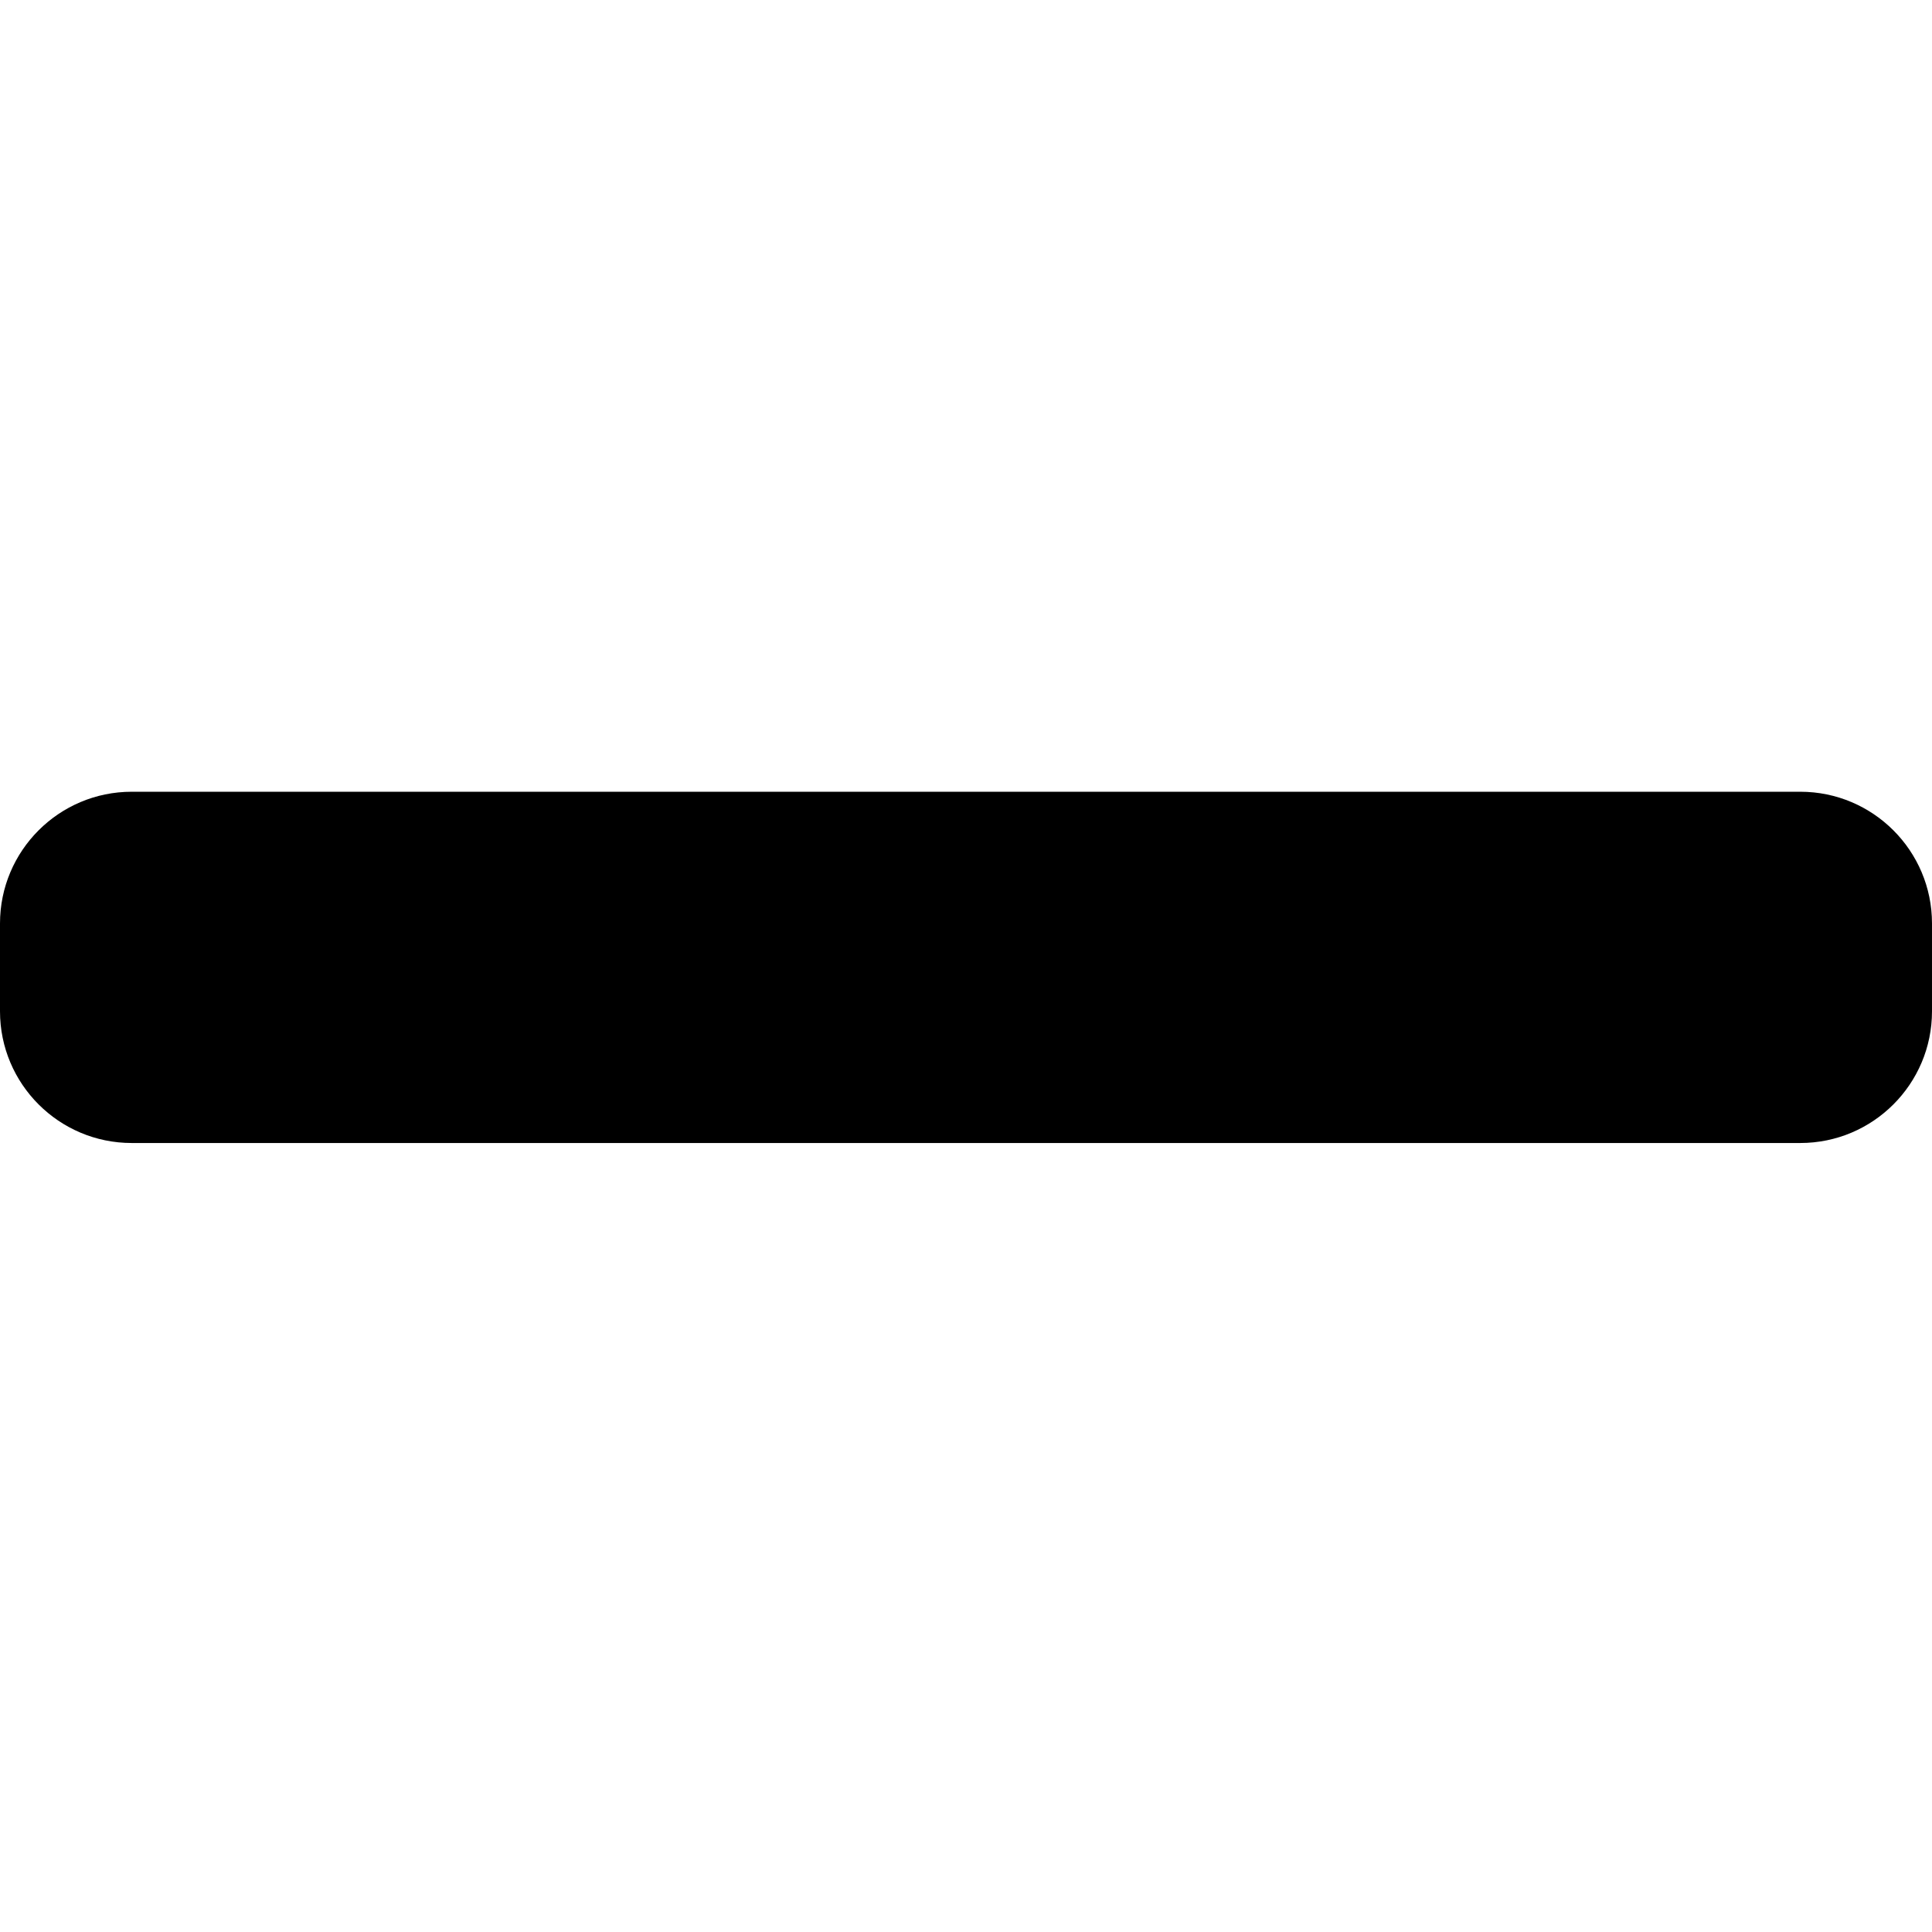
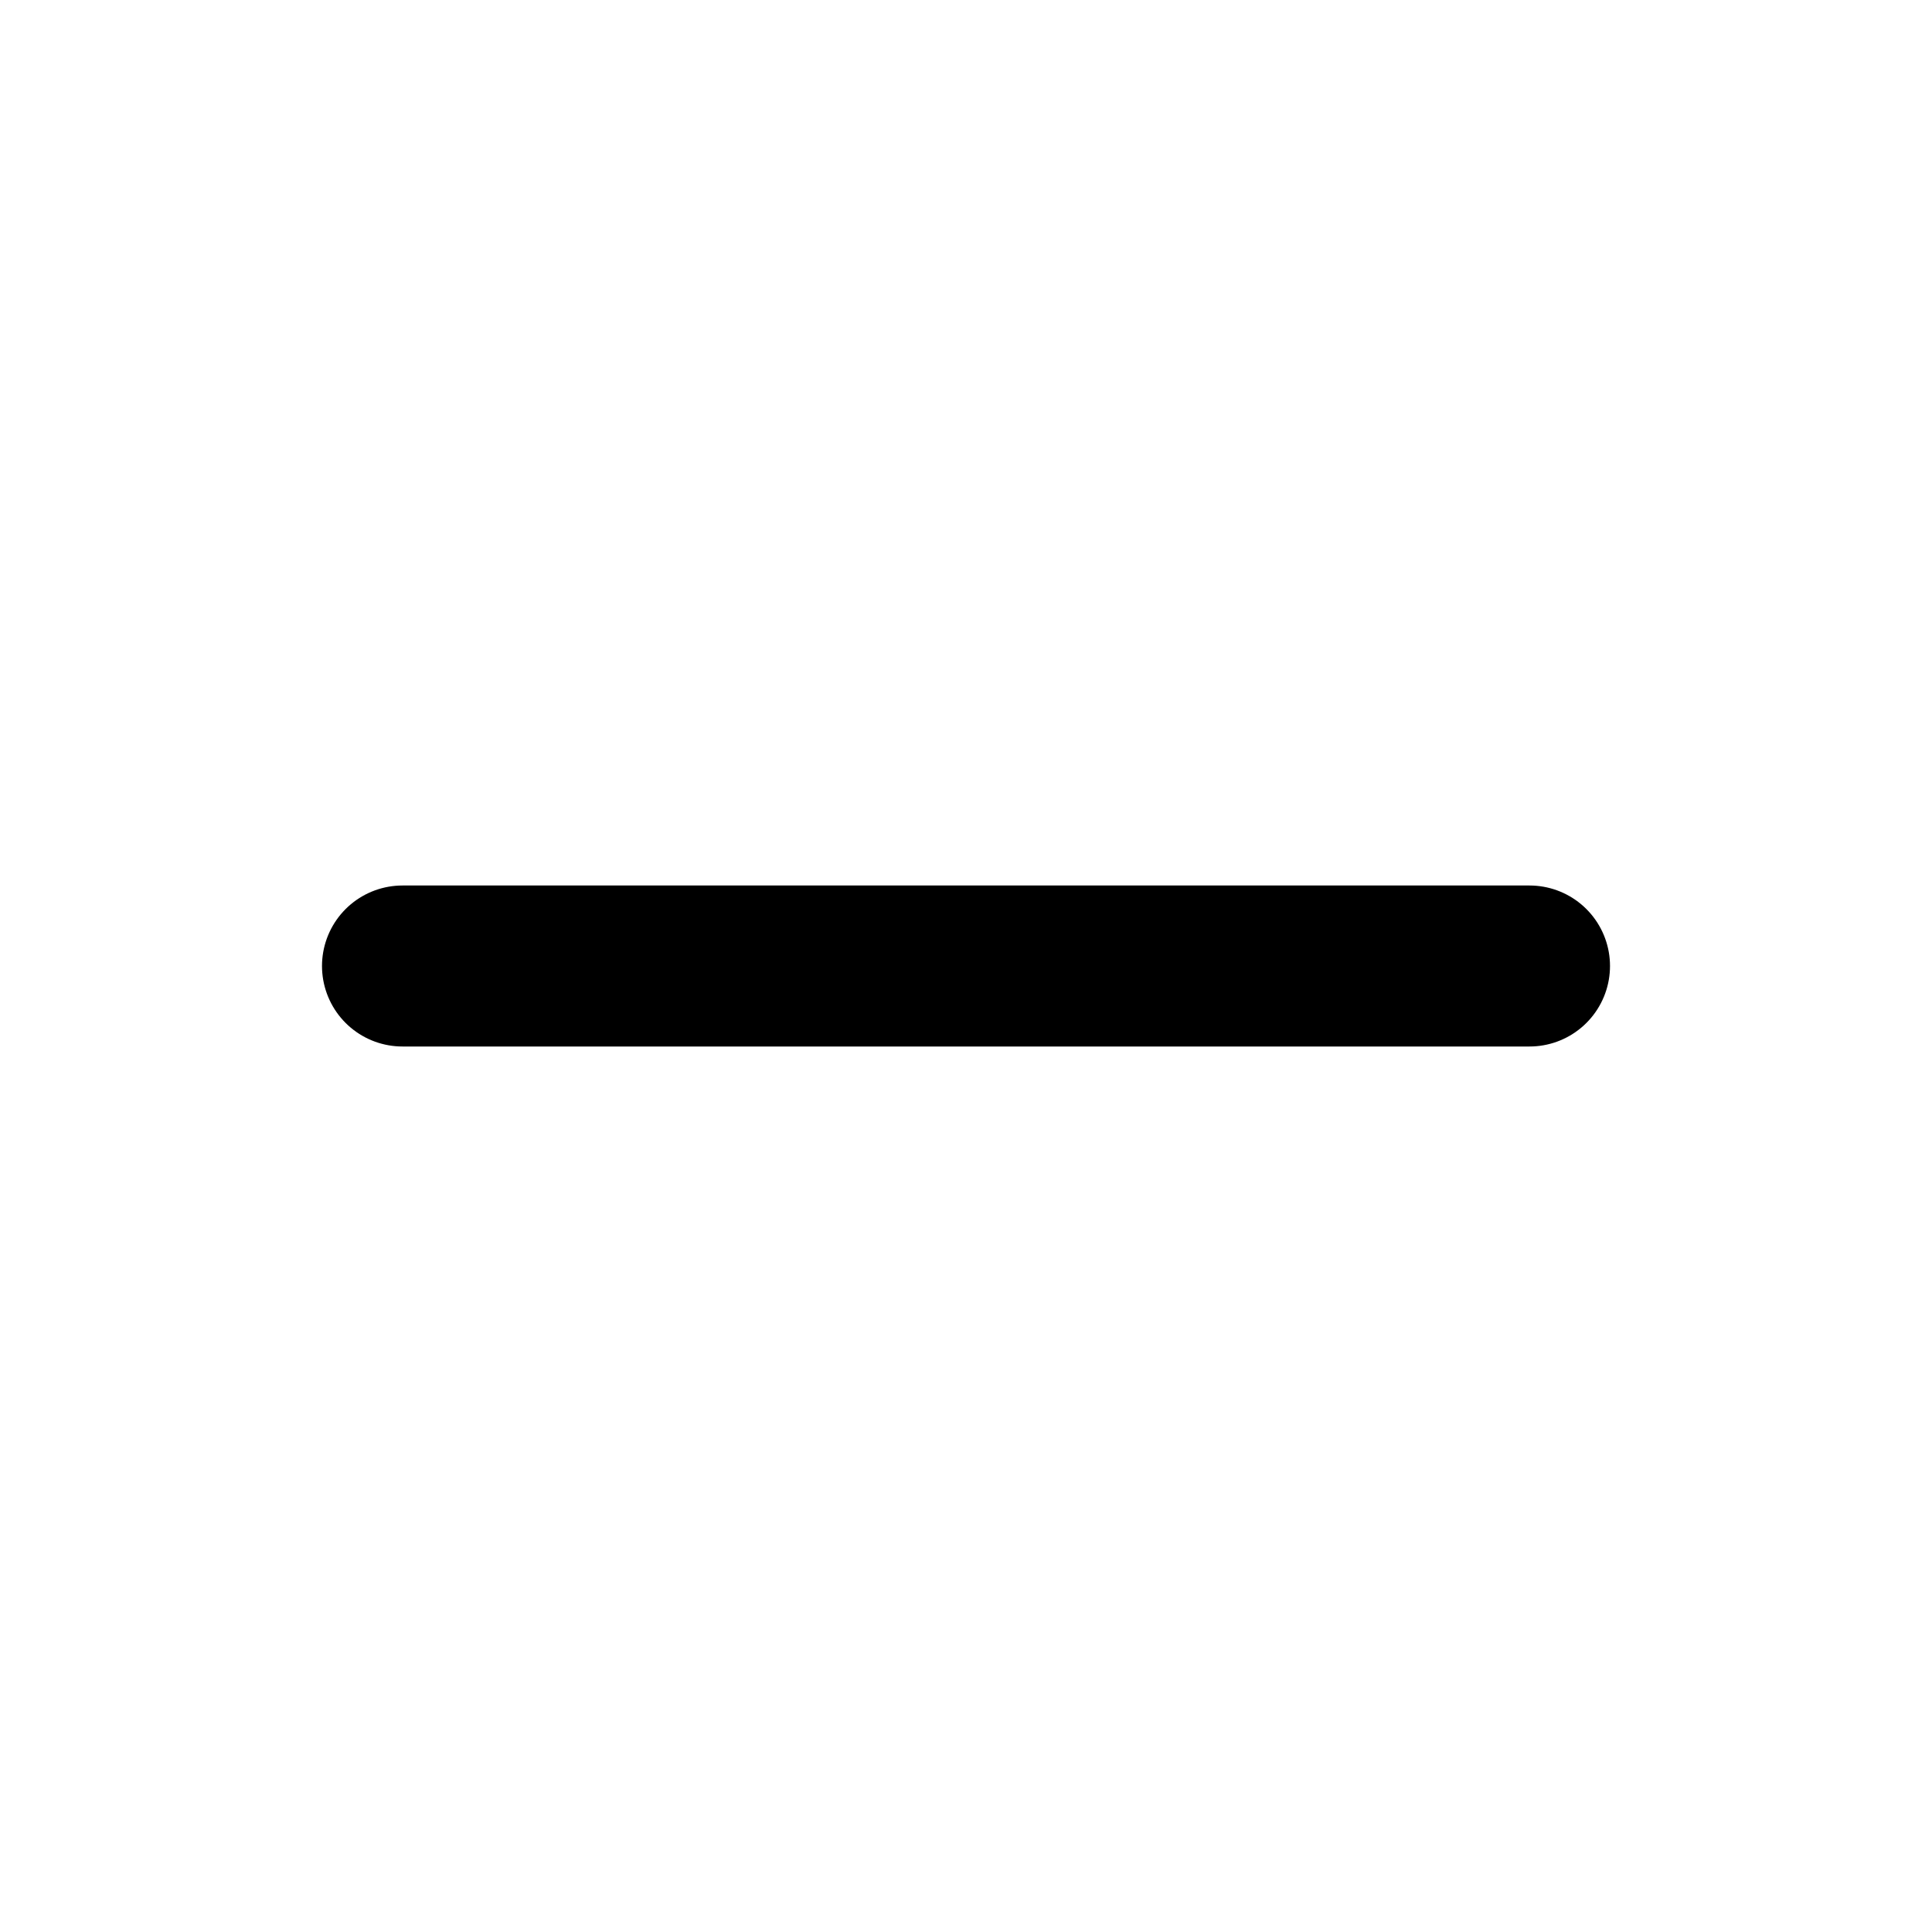
- <svg xmlns="http://www.w3.org/2000/svg" height="469pt" viewBox="0 -192 469.333 469" width="469pt">
-   <path d="m437.332.168h-405.332c-17.664 0-32 14.336-32 32v21.332c0 17.664 14.336 32 32 32h405.332c17.664 0 32-14.336 32-32v-21.332c0-17.664-14.336-32-32-32zm0 0" />
+ <svg xmlns="http://www.w3.org/2000/svg" width="24" height="24" viewBox="0 0 24 24" fill="none" stroke="currentColor" stroke-width="2" stroke-linecap="round" stroke-linejoin="round" class="feather feather-minus">
+   <line x1="5" y1="12" x2="19" y2="12" />
</svg>
